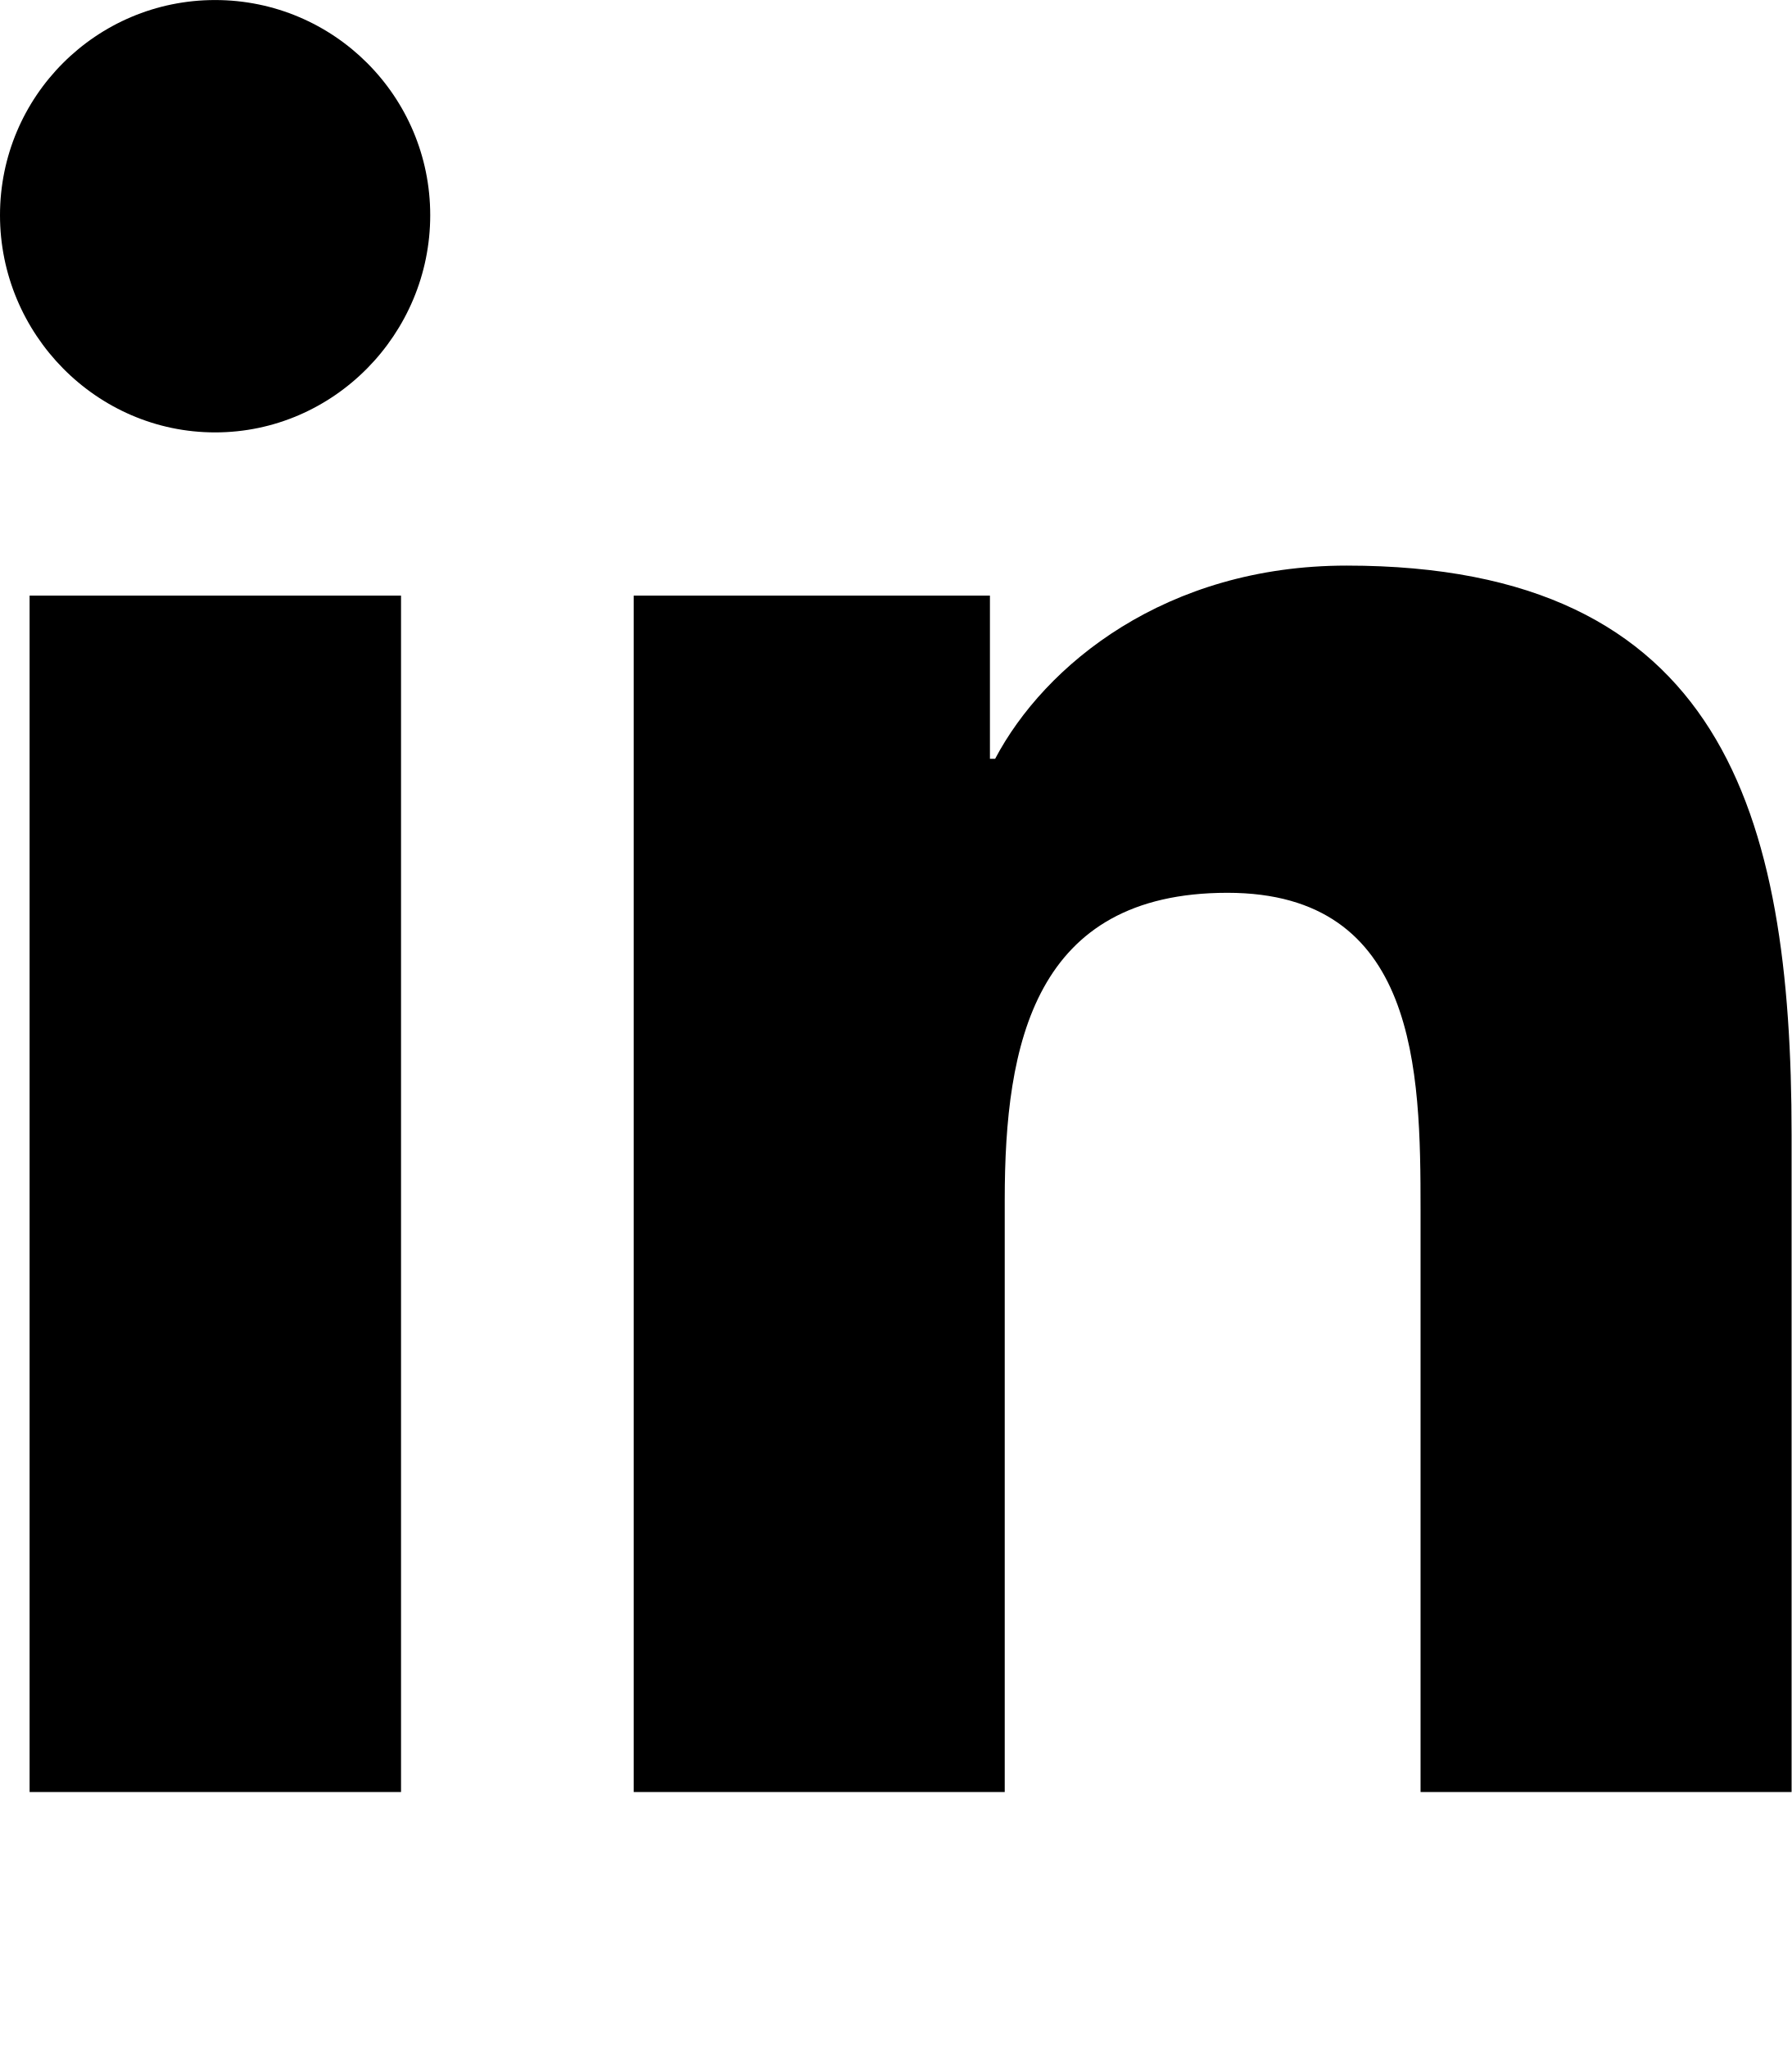
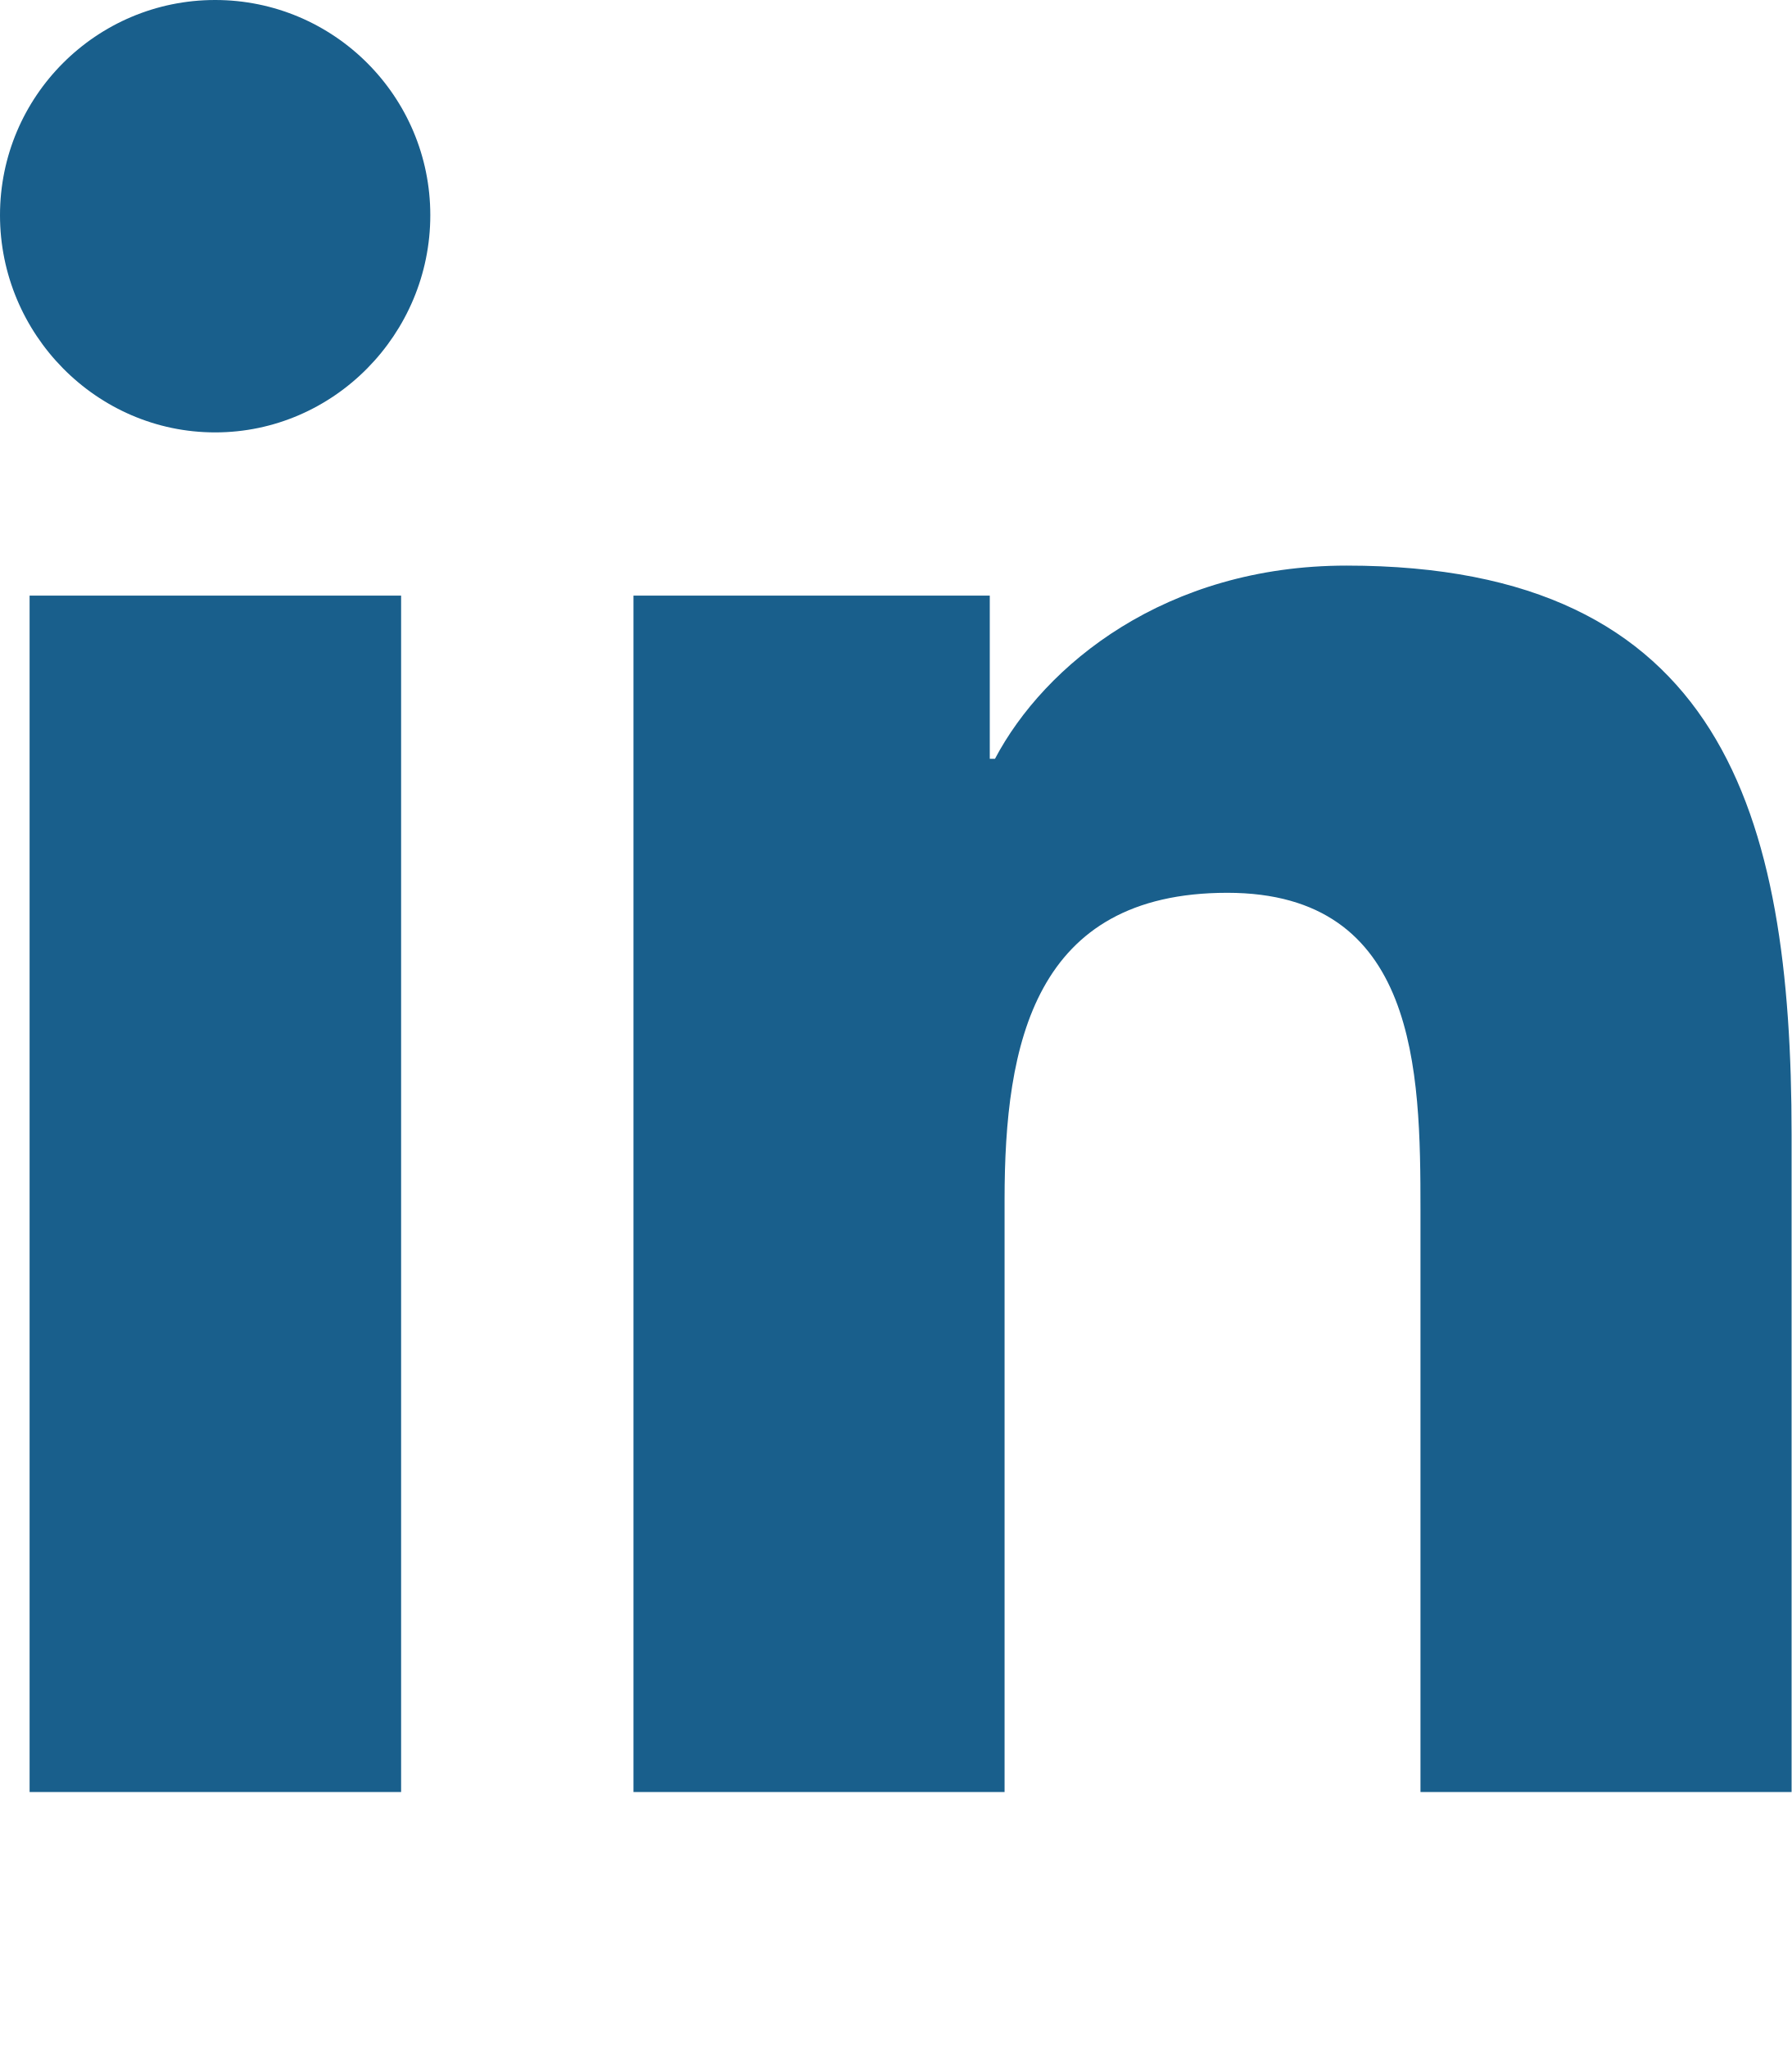
- <svg xmlns="http://www.w3.org/2000/svg" aria-hidden="true" focusable="false" data-prefix="fab" data-icon="linkedin-in" class="svg-inline--fa fa-linkedin-in fa-w-14" role="img" viewBox="0 0 448 512">
-   <path fill="currentColor" d="M100.28 448H7.4V148.9h92.88zM53.79 108.1C24.09 108.1 0 83.5 0 53.8a53.79 53.79 0 0 1 107.58 0c0 29.7-24.1 54.3-53.79 54.3zM447.9 448h-92.68V302.4c0-34.7-.7-79.2-48.29-79.2-48.29 0-55.69 37.7-55.69 76.7V448h-92.78V148.9h89.08v40.8h1.3c12.4-23.5 42.69-48.3 87.88-48.3 94 0 111.28 61.9 111.28 142.3V448z" />
+ <svg xmlns="http://www.w3.org/2000/svg" version="1.1" id="Lager_1" focusable="false" x="0px" y="0px" viewBox="0 0 448 512" style="enable-background:new 0 0 448 512;" xml:space="preserve">
+   <style type="text/css">
+ 	.st0{fill:#195F8C;}
+ </style>
+   <path class="st0" d="M100.3,448H7.4V148.9h92.9V448z M53.8,108.1C24.1,108.1,0,83.5,0,53.8C0,24.1,24.1,0,53.8,0  c29.7,0,53.8,24.1,53.8,53.8C107.6,83.5,83.5,108.1,53.8,108.1z M447.9,448h-92.7V302.4c0-34.7-0.7-79.2-48.3-79.2  c-48.3,0-55.7,37.7-55.7,76.7V448h-92.8V148.9h89.1v40.8h1.3c12.4-23.5,42.7-48.3,87.9-48.3c94,0,111.3,61.9,111.3,142.3V448H447.9z  " />
</svg>
